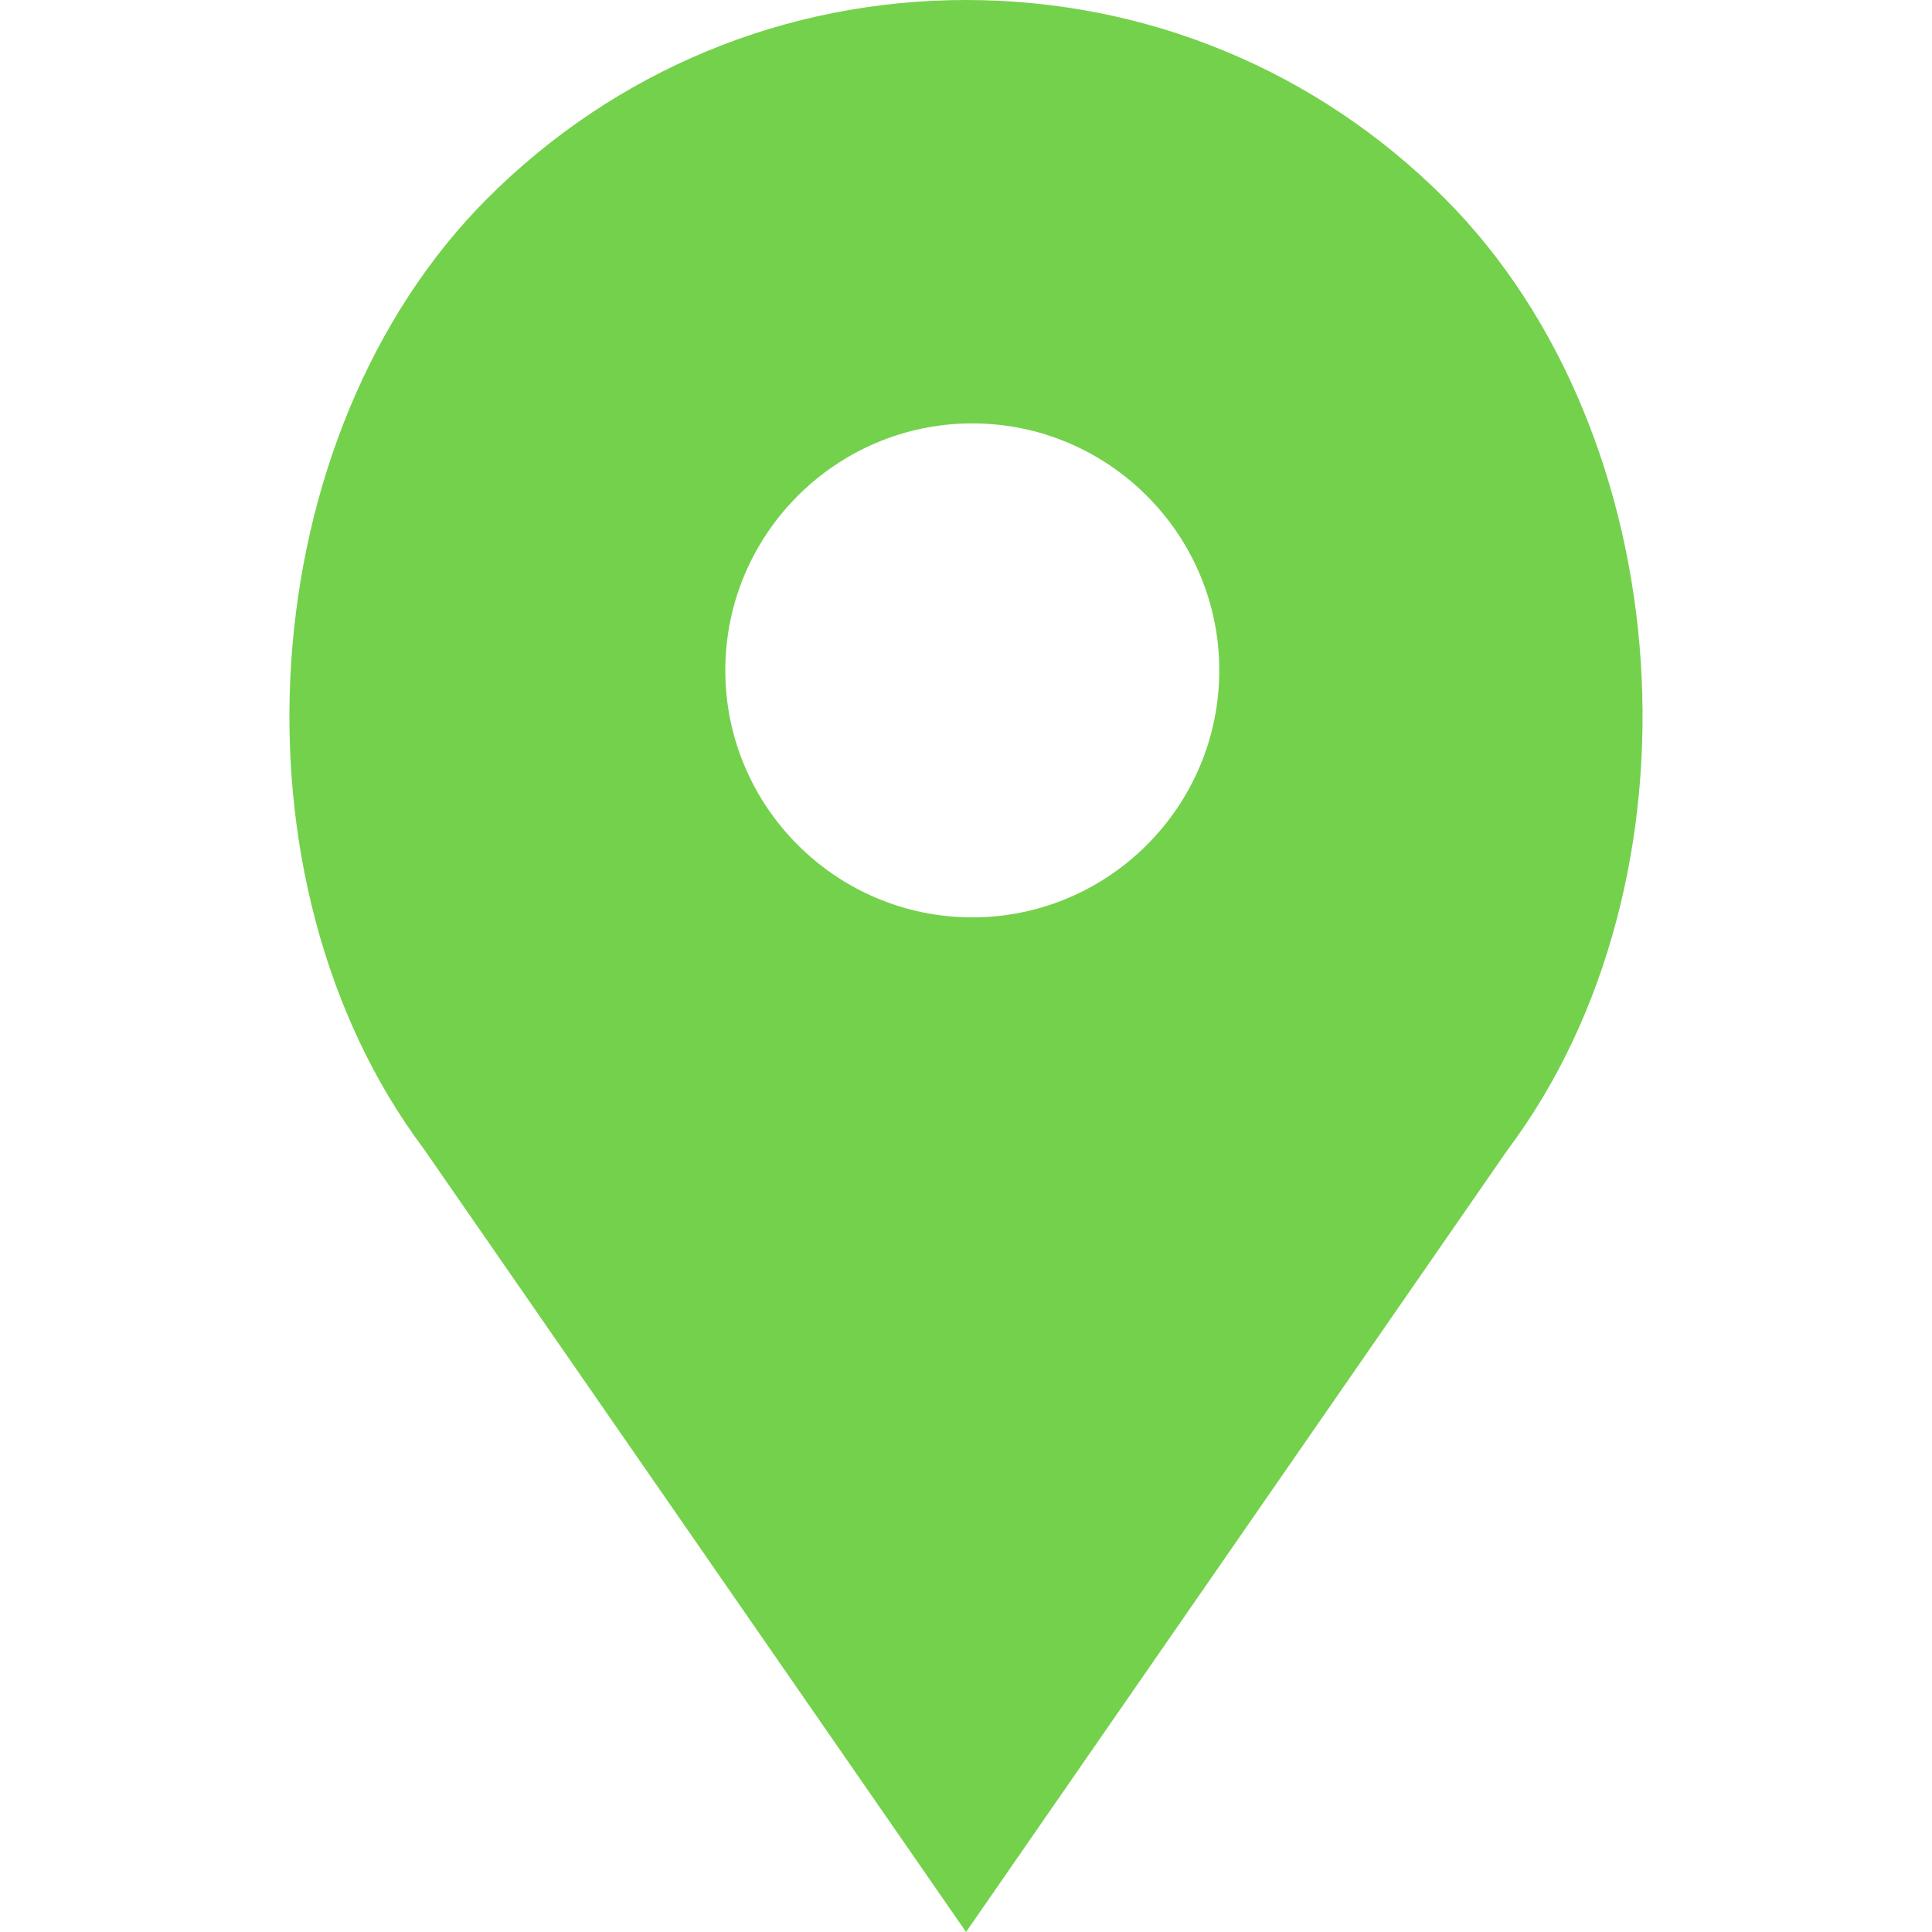
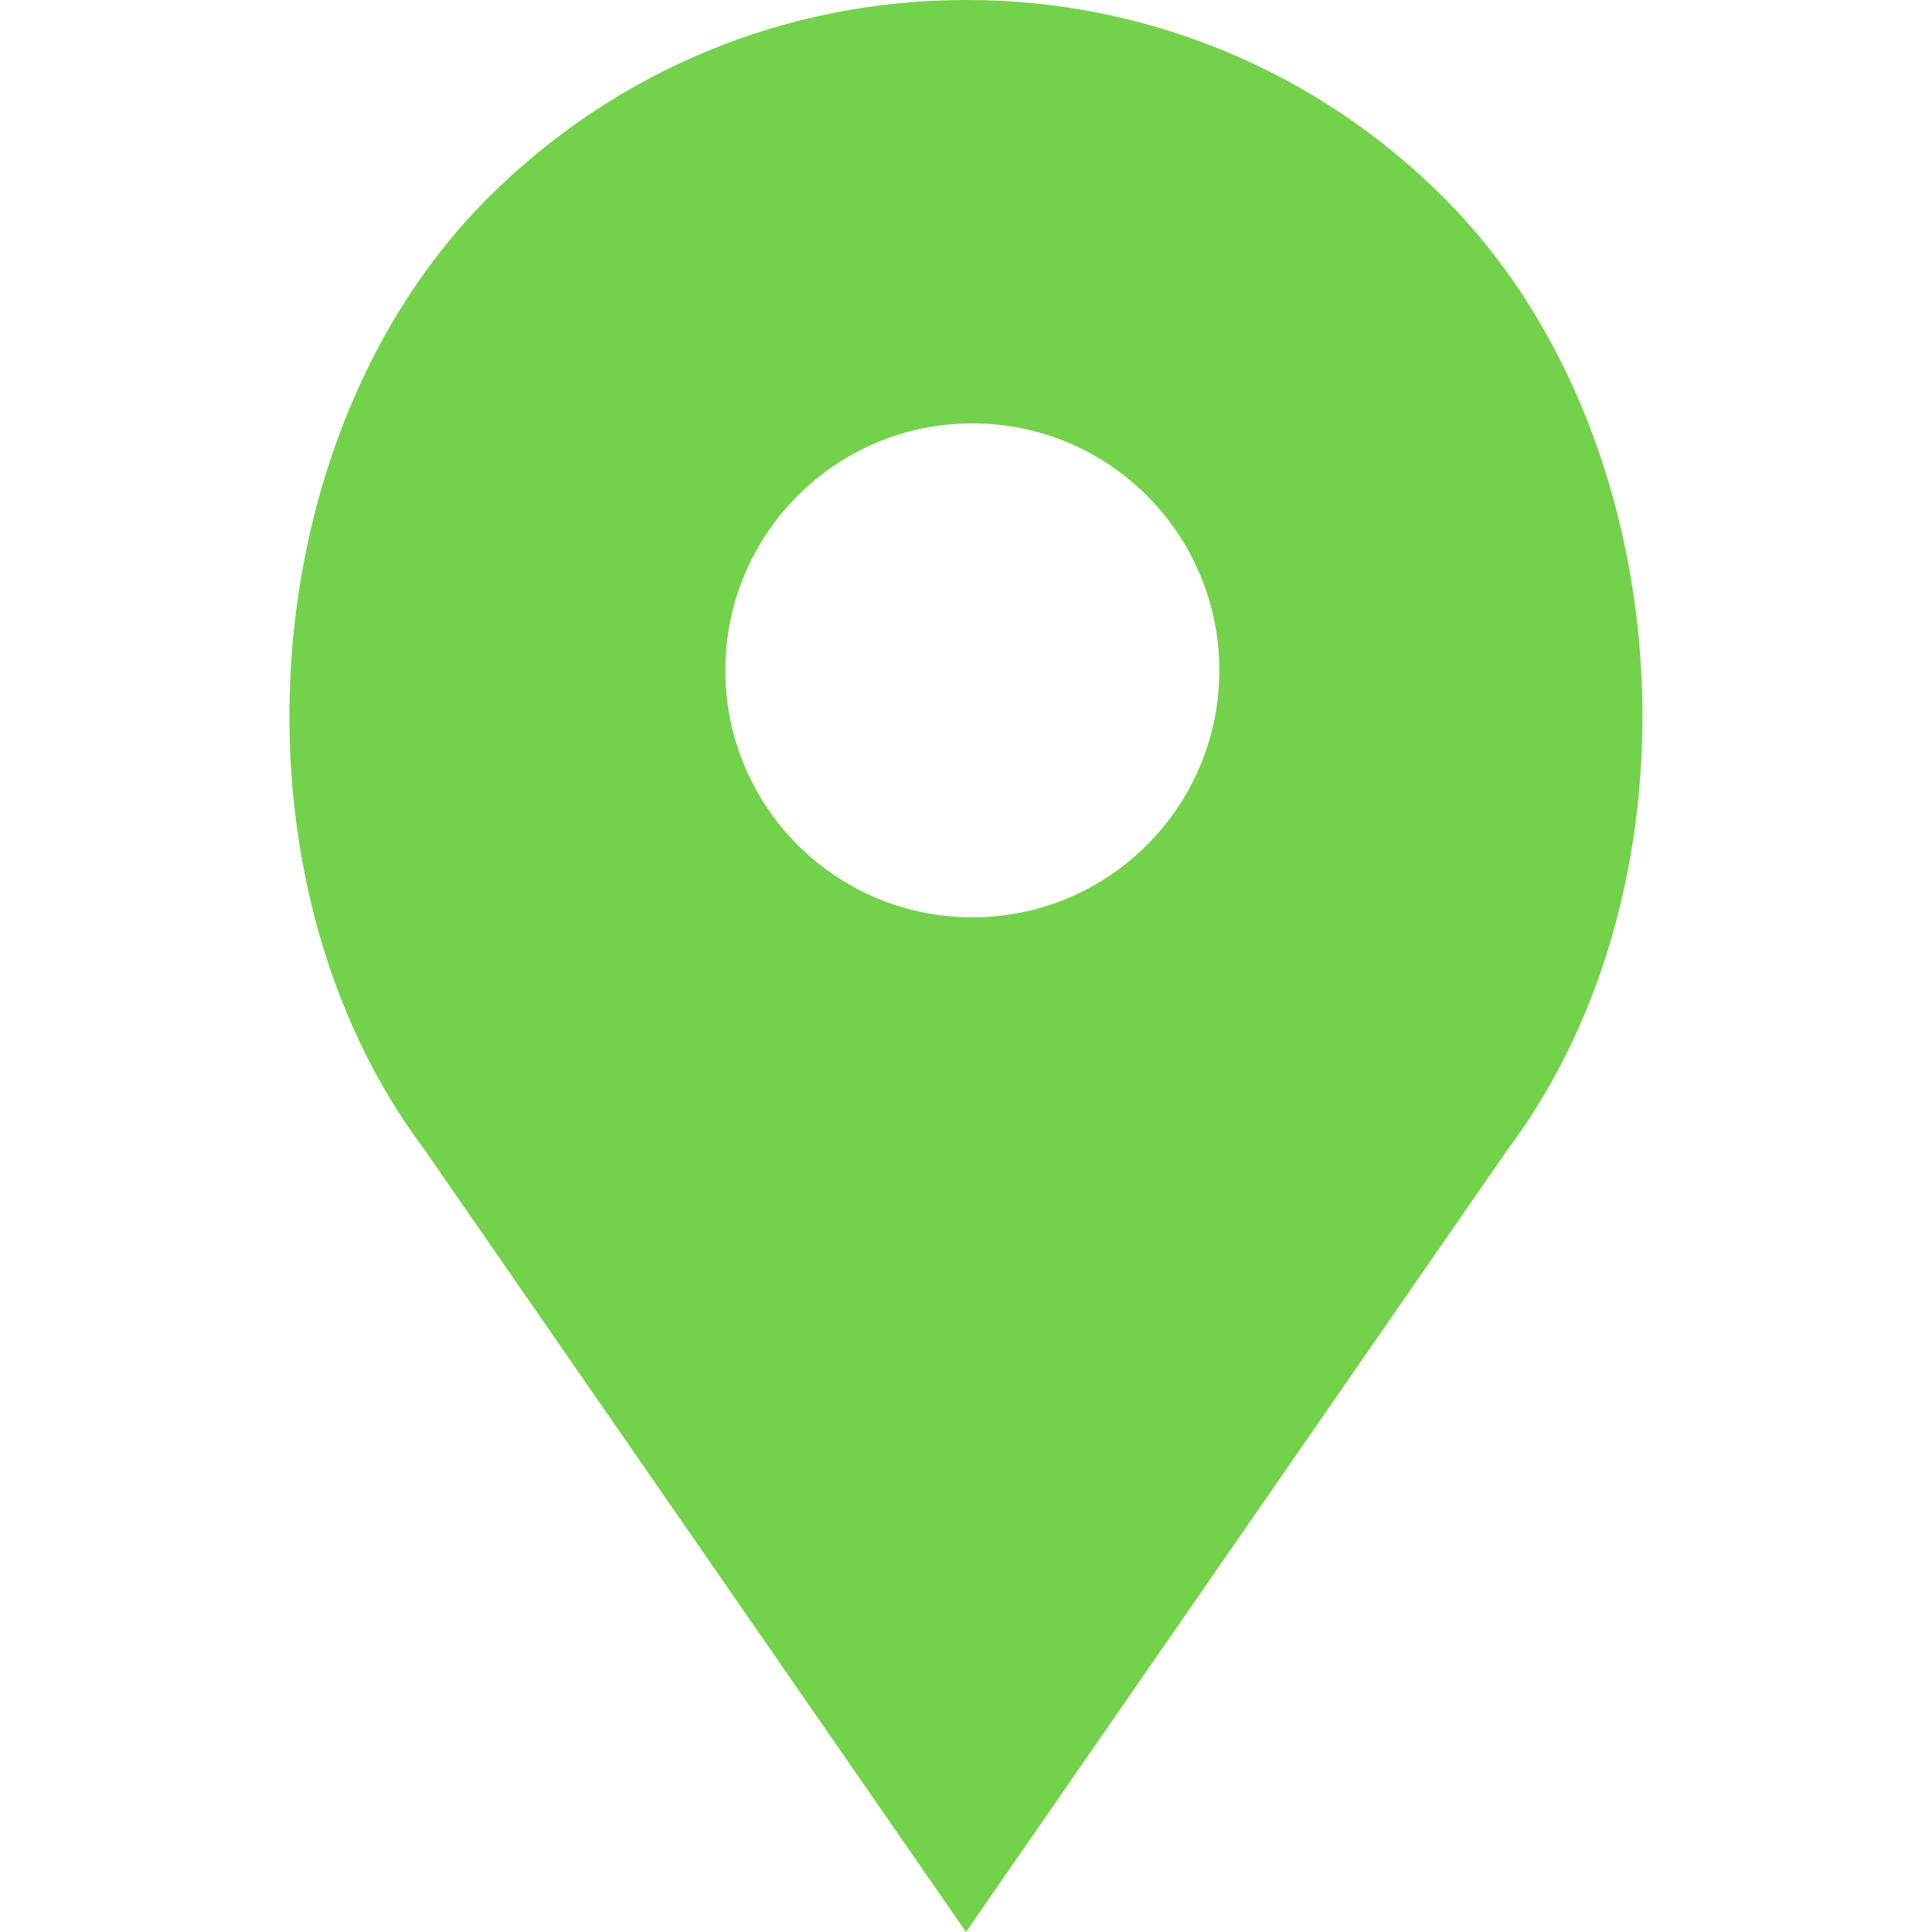
- <svg xmlns="http://www.w3.org/2000/svg" fill="#74d14c" version="1.1" id="Capa_1" x="0px" y="0px" viewBox="0 0 54.757 54.757" style="enable-background:new 0 0 54.757 54.757;" xml:space="preserve">
-   <path d="M40.94,5.617C37.318,1.995,32.502,0,27.38,0c-5.123,0-9.938,1.995-13.56,5.617c-6.703,6.702-7.536,19.312-1.804,26.952  L27.38,54.757L42.721,32.6C48.476,24.929,47.643,12.319,40.94,5.617z M27.557,26c-3.859,0-7-3.141-7-7s3.141-7,7-7s7,3.141,7,7  S31.416,26,27.557,26z" />
-   <g>
- </g>
-   <g>
- </g>
-   <g>
- </g>
-   <g>
- </g>
-   <g>
- </g>
-   <g>
- </g>
-   <g>
- </g>
-   <g>
- </g>
-   <g>
- </g>
-   <g>
- </g>
-   <g>
- </g>
-   <g>
- </g>
-   <g>
- </g>
-   <g>
- </g>
-   <g>
- </g>
+ <svg xmlns="http://www.w3.org/2000/svg" fill="#74d14c" viewBox="0 0 54.76 54.76">
+   <path d="M40.94 5.62A19.05 19.05 0 0027.38 0c-5.12 0-9.94 2-13.56 5.62-6.7 6.7-7.54 19.3-1.8 26.95l15.36 22.19L42.72 32.6c5.76-7.67 4.92-20.28-1.78-26.98zM27.56 26a7 7 0 010-14 7 7 0 010 14z" />
</svg>
